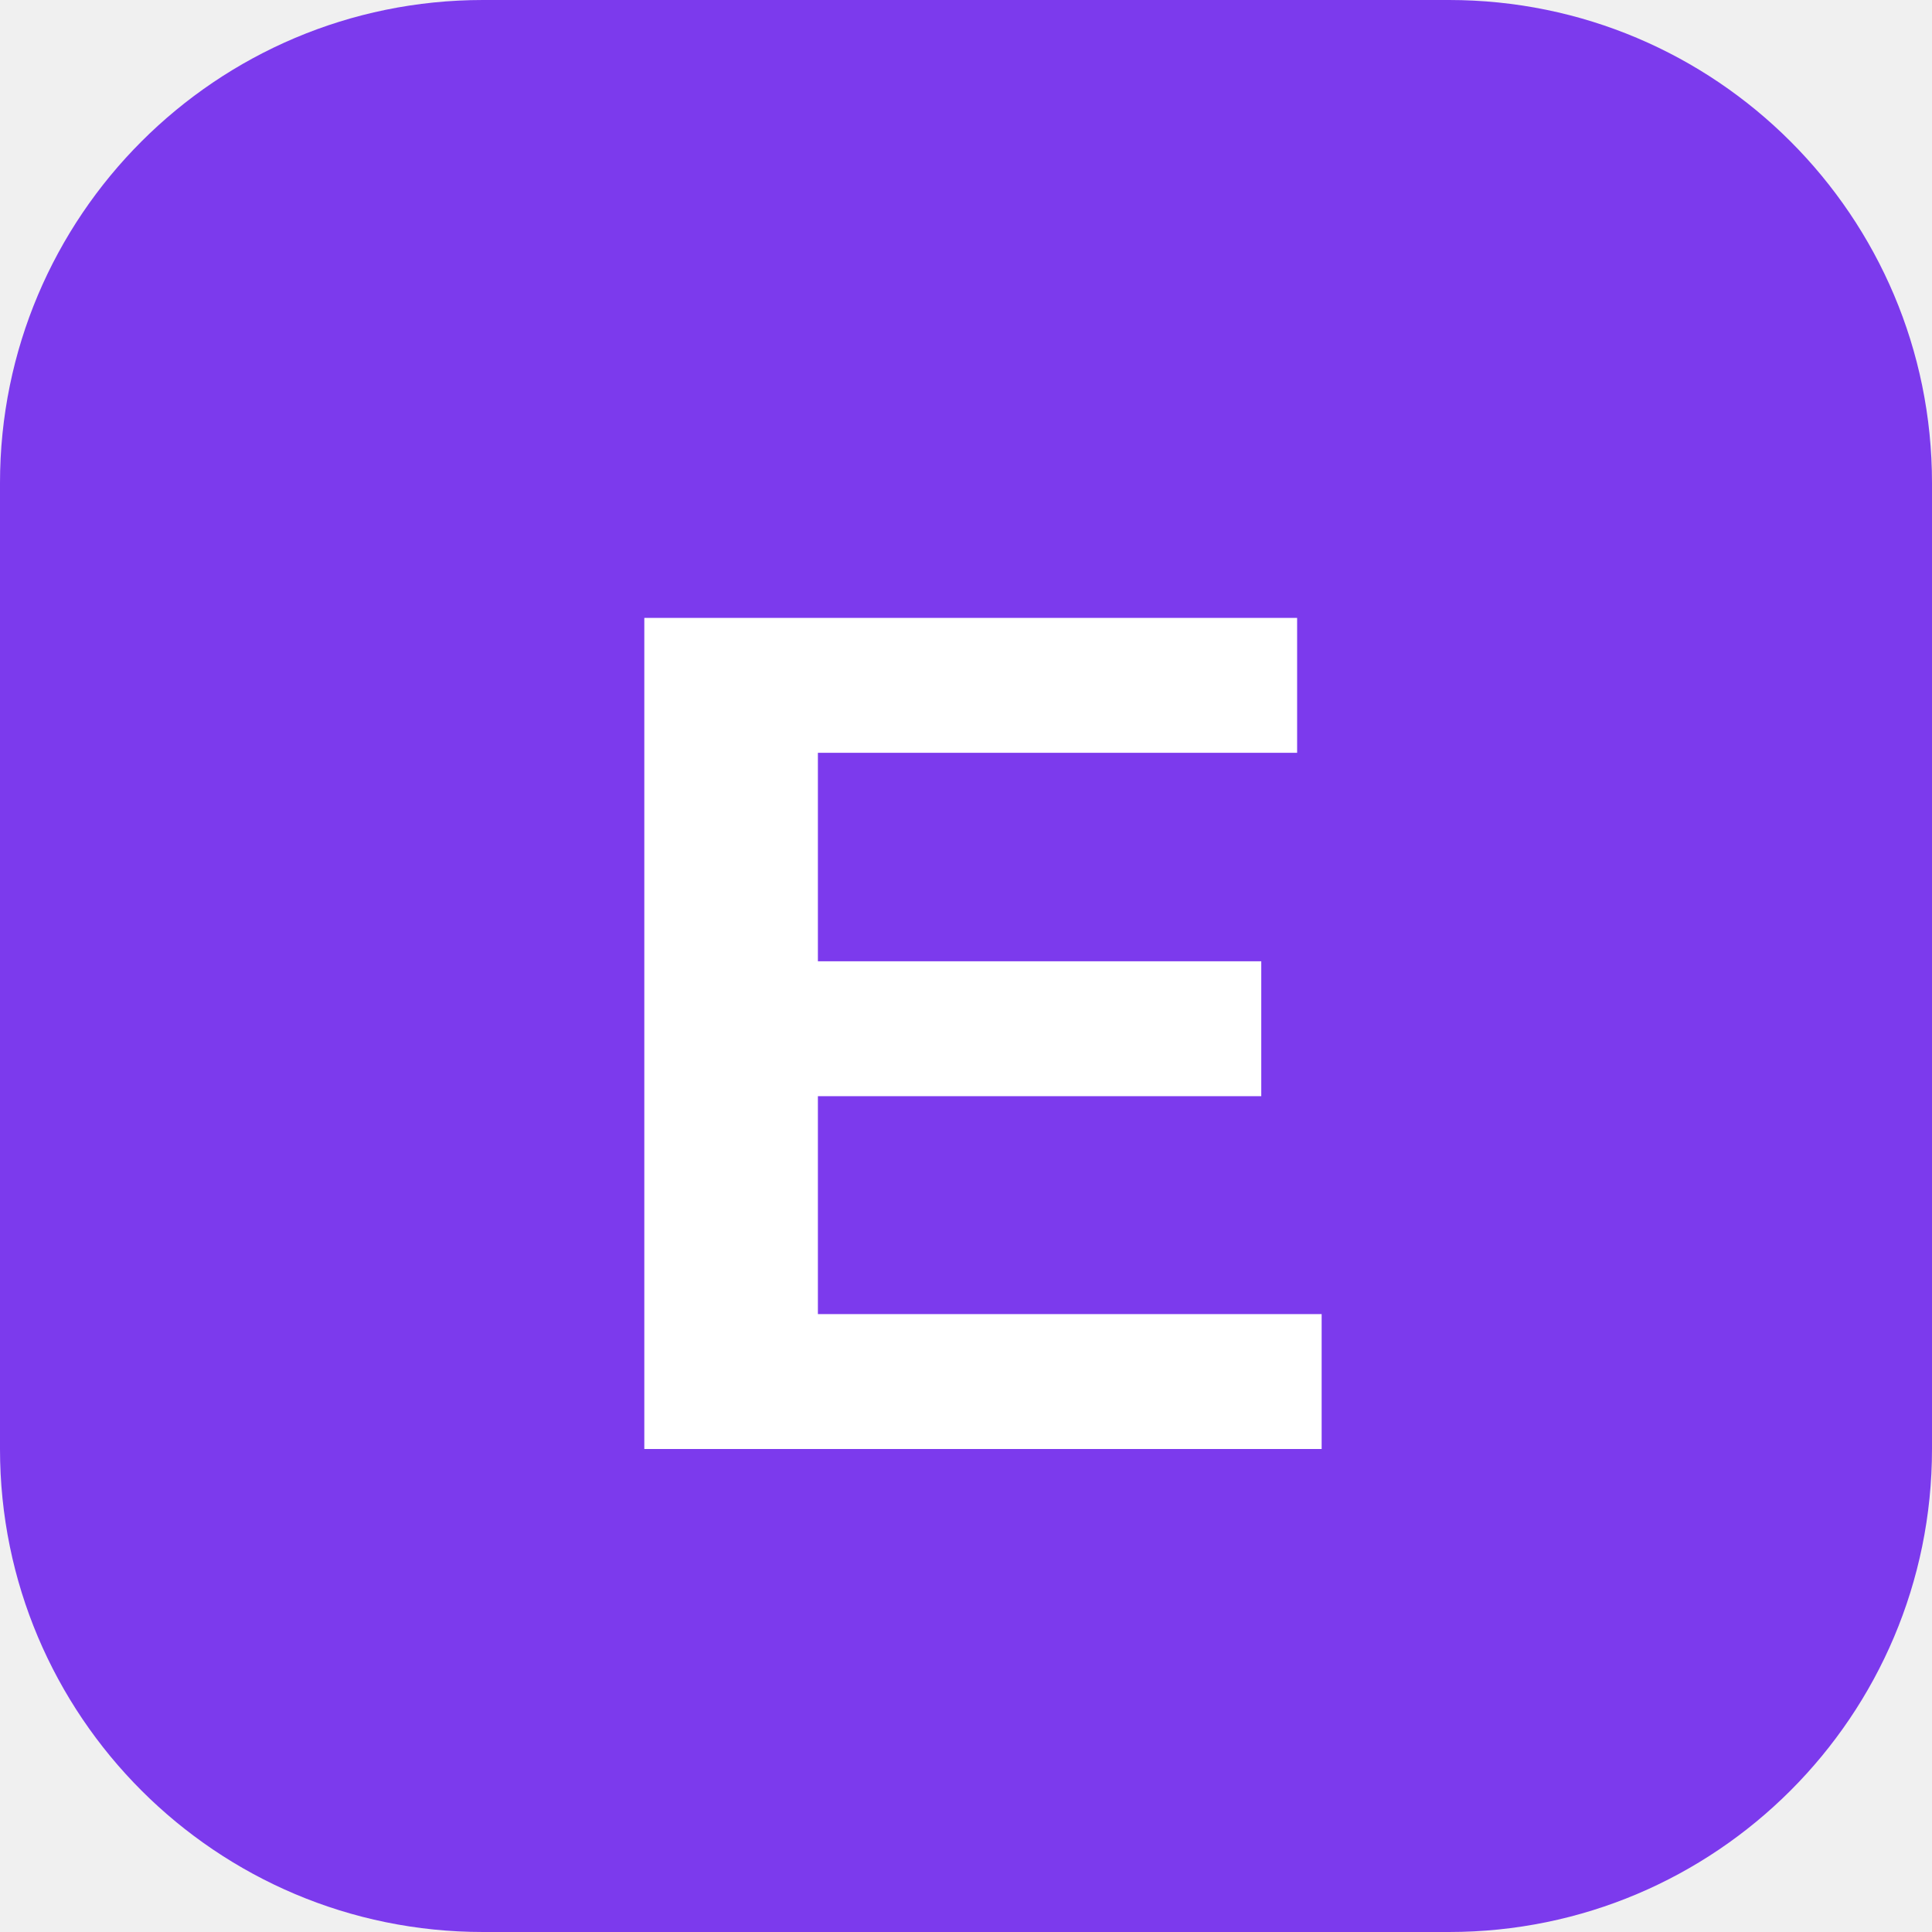
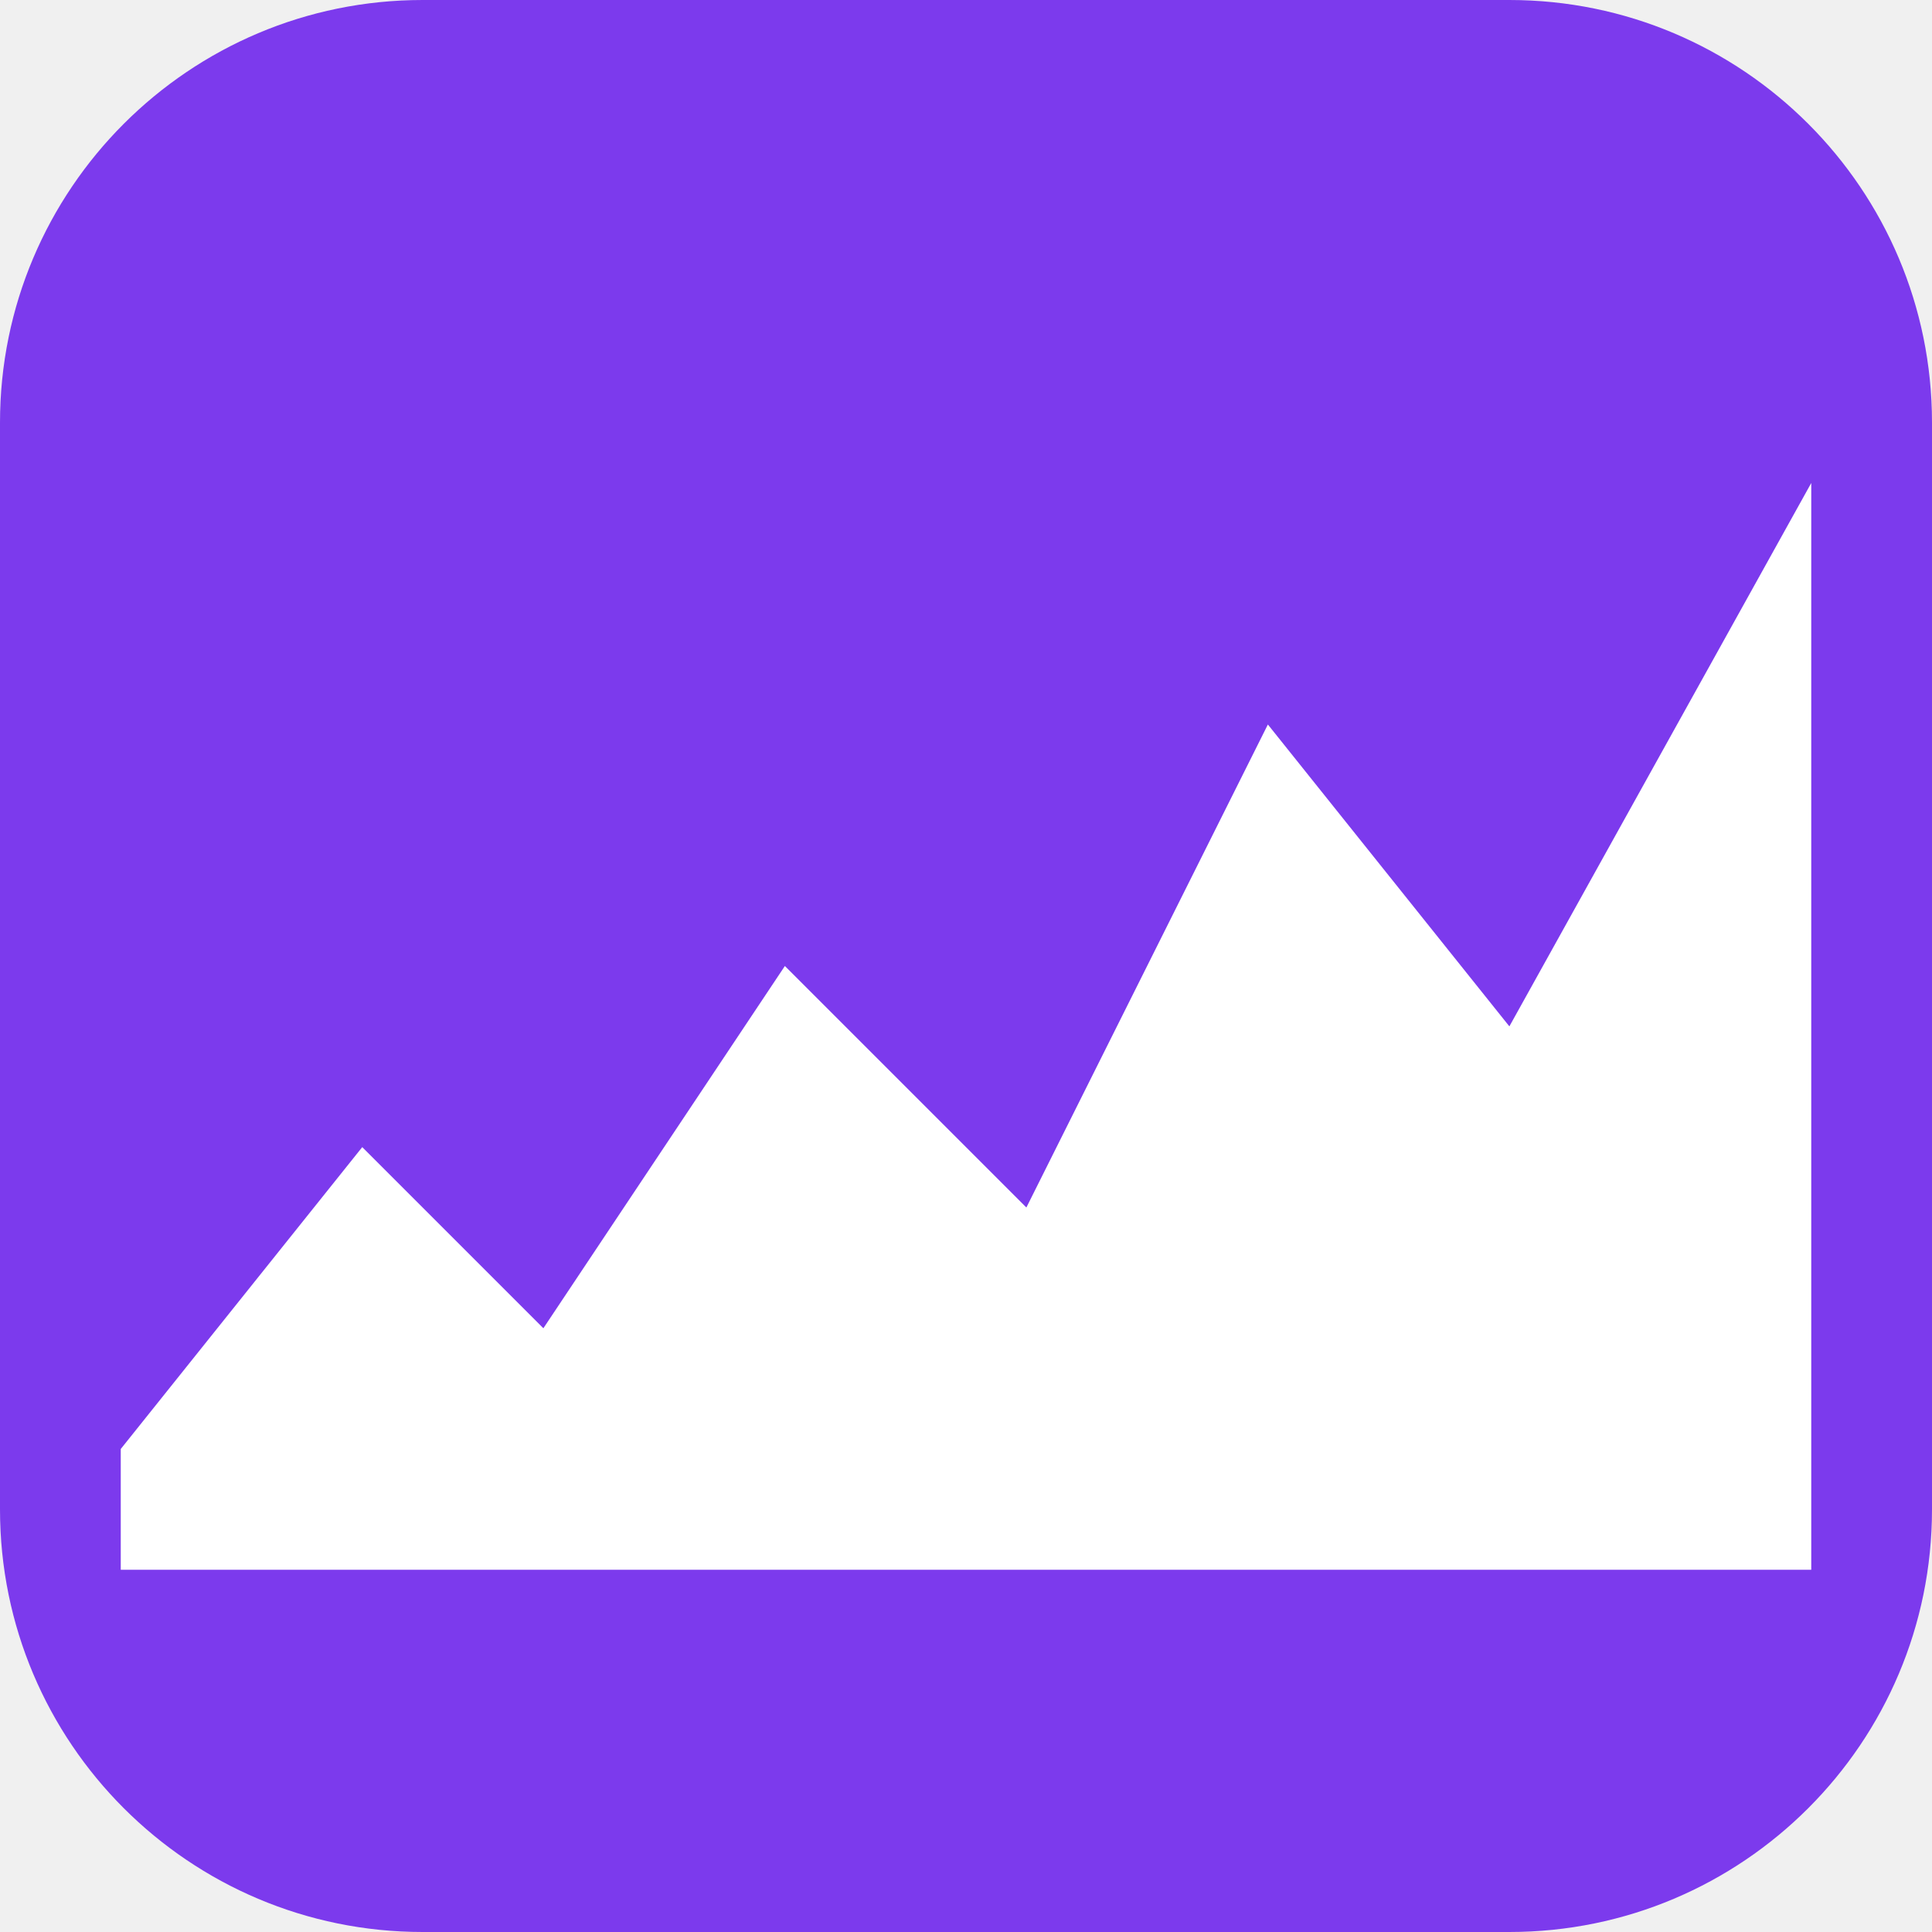
<svg xmlns="http://www.w3.org/2000/svg" viewBox="0 0 32 32" width="32" height="32">
-   <rect width="32" height="32" rx="8" fill="#7c3aed" />
-   <text x="16" y="24" font-family="Arial, sans-serif" font-size="20" font-weight="bold" fill="white" text-anchor="middle">E</text>
+   <rect width="32" height="32" rx="7" fill="#7c3aed" />
+   <polygon fill="white" points="2,24 6,19 9,22 13,16 17,20 21,12 25,17 30,8 30,26 2,26" />
</svg>
